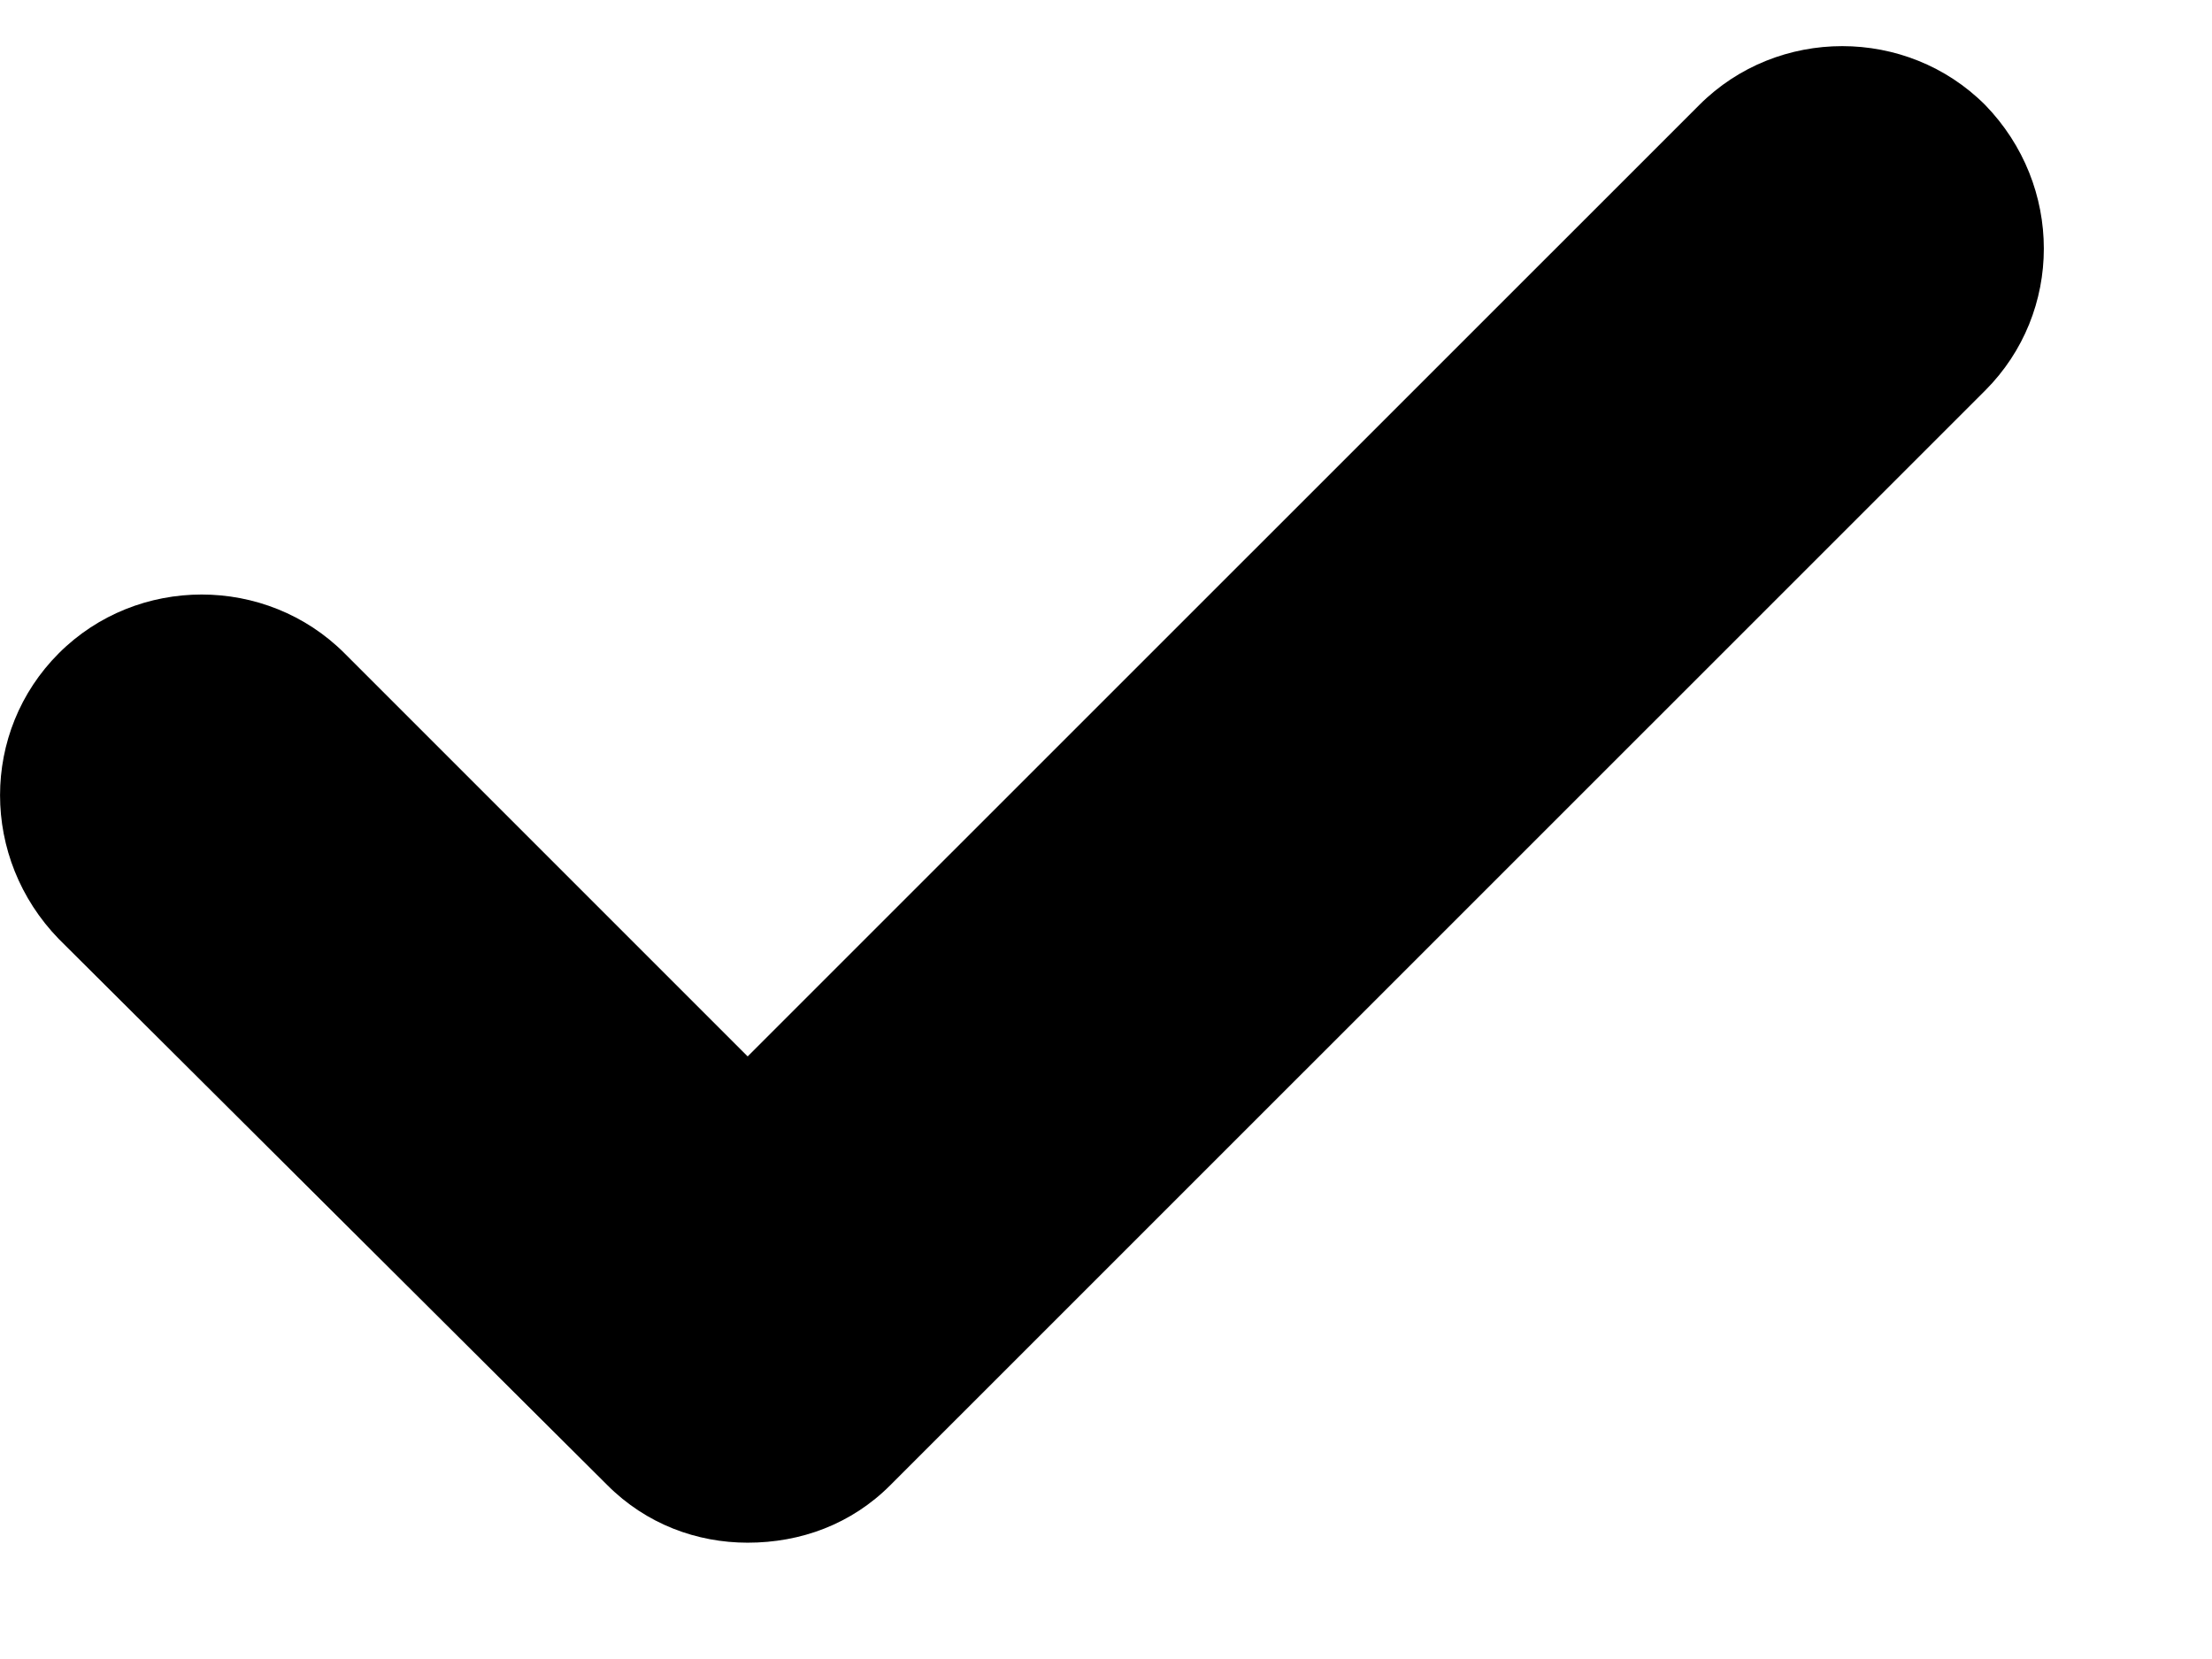
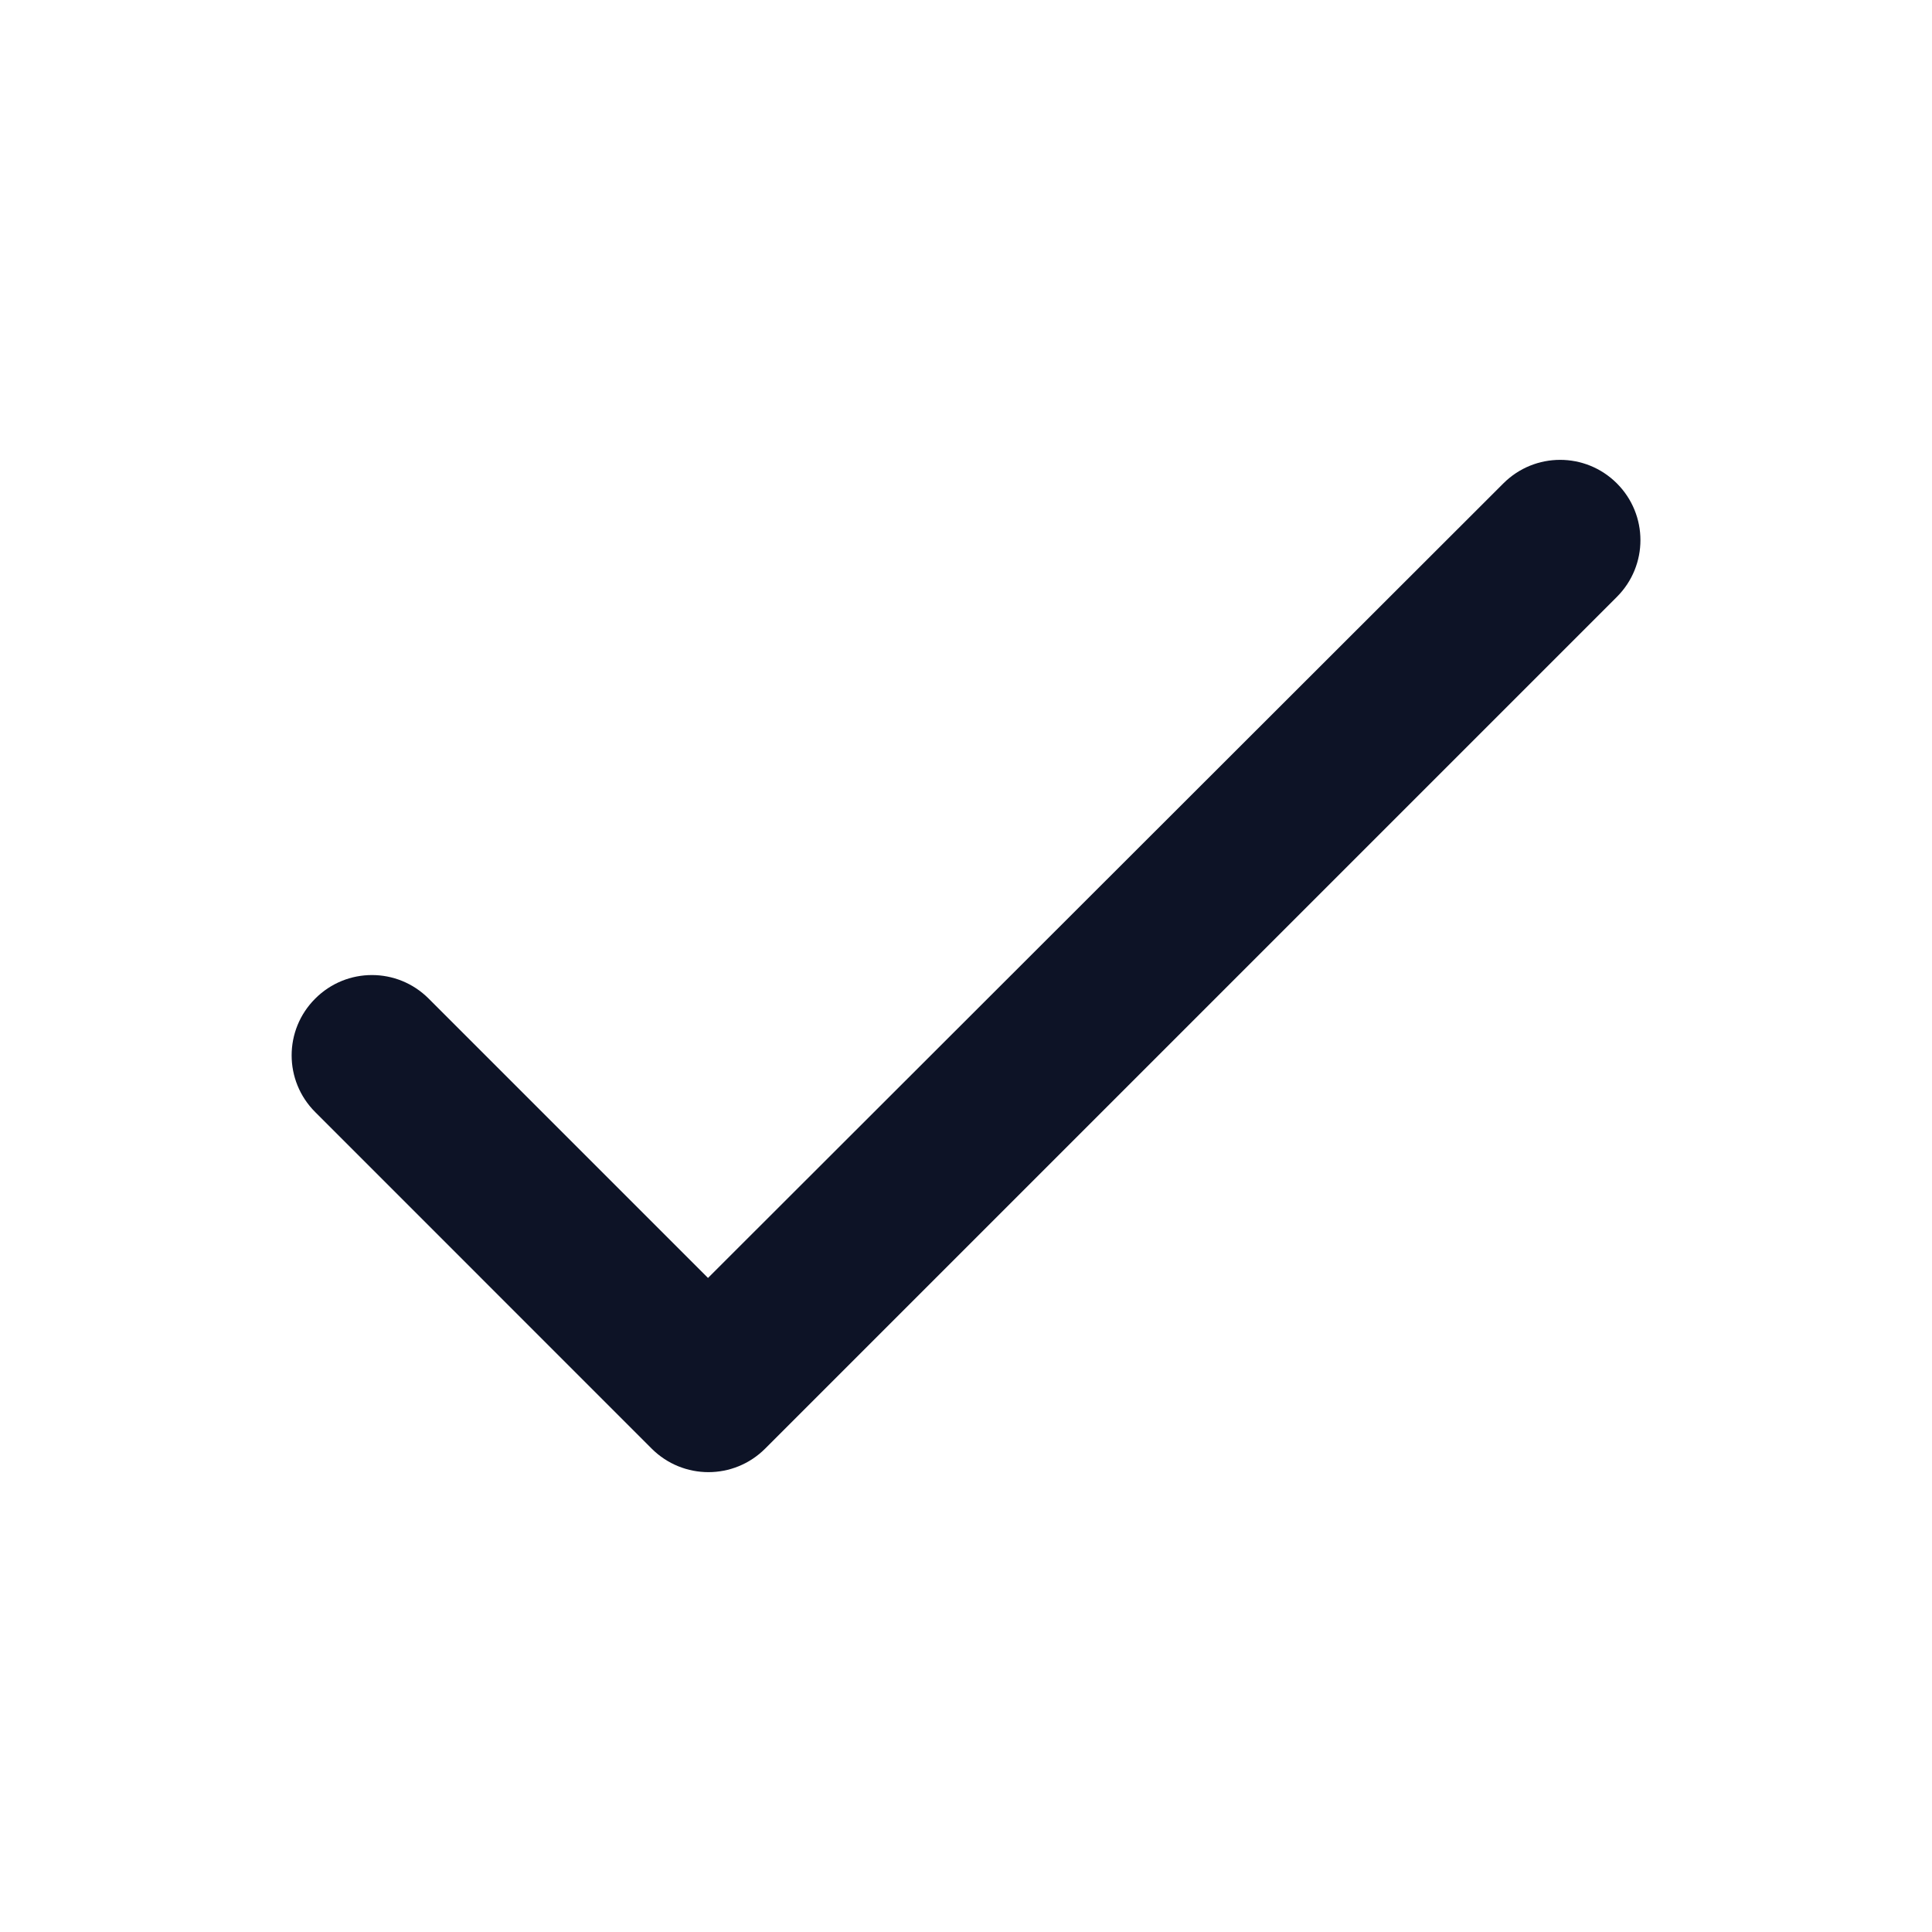
- <svg xmlns="http://www.w3.org/2000/svg" width="12" height="9" viewBox="0 0 12 9" fill="none">
-   <path d="M10.769 2.119L4.831 8.056C4.619 8.269 4.344 8.369 4.056 8.369C3.781 8.369 3.506 8.269 3.294 8.056L0.319 5.094C-0.106 4.656 -0.106 3.969 0.319 3.544C0.744 3.119 1.444 3.119 1.869 3.544L4.056 5.731L9.219 0.569C9.644 0.144 10.344 0.144 10.769 0.569C11.194 1.006 11.194 1.694 10.769 2.119Z" fill="black" />
+ <svg xmlns="http://www.w3.org/2000/svg" width="26" height="26" viewBox="0 0 26 26" fill="none">
+   <path d="M9.528 17.198L5.769 13.439C5.347 13.016 4.664 13.016 4.242 13.439C3.819 13.861 3.819 14.544 4.242 14.966L8.77 19.495C9.193 19.917 9.875 19.917 10.297 19.495L21.759 8.033C22.182 7.61 22.182 6.928 21.759 6.505C21.337 6.083 20.654 6.083 20.232 6.505L9.528 17.198Z" fill="#0D1326" />
</svg>
